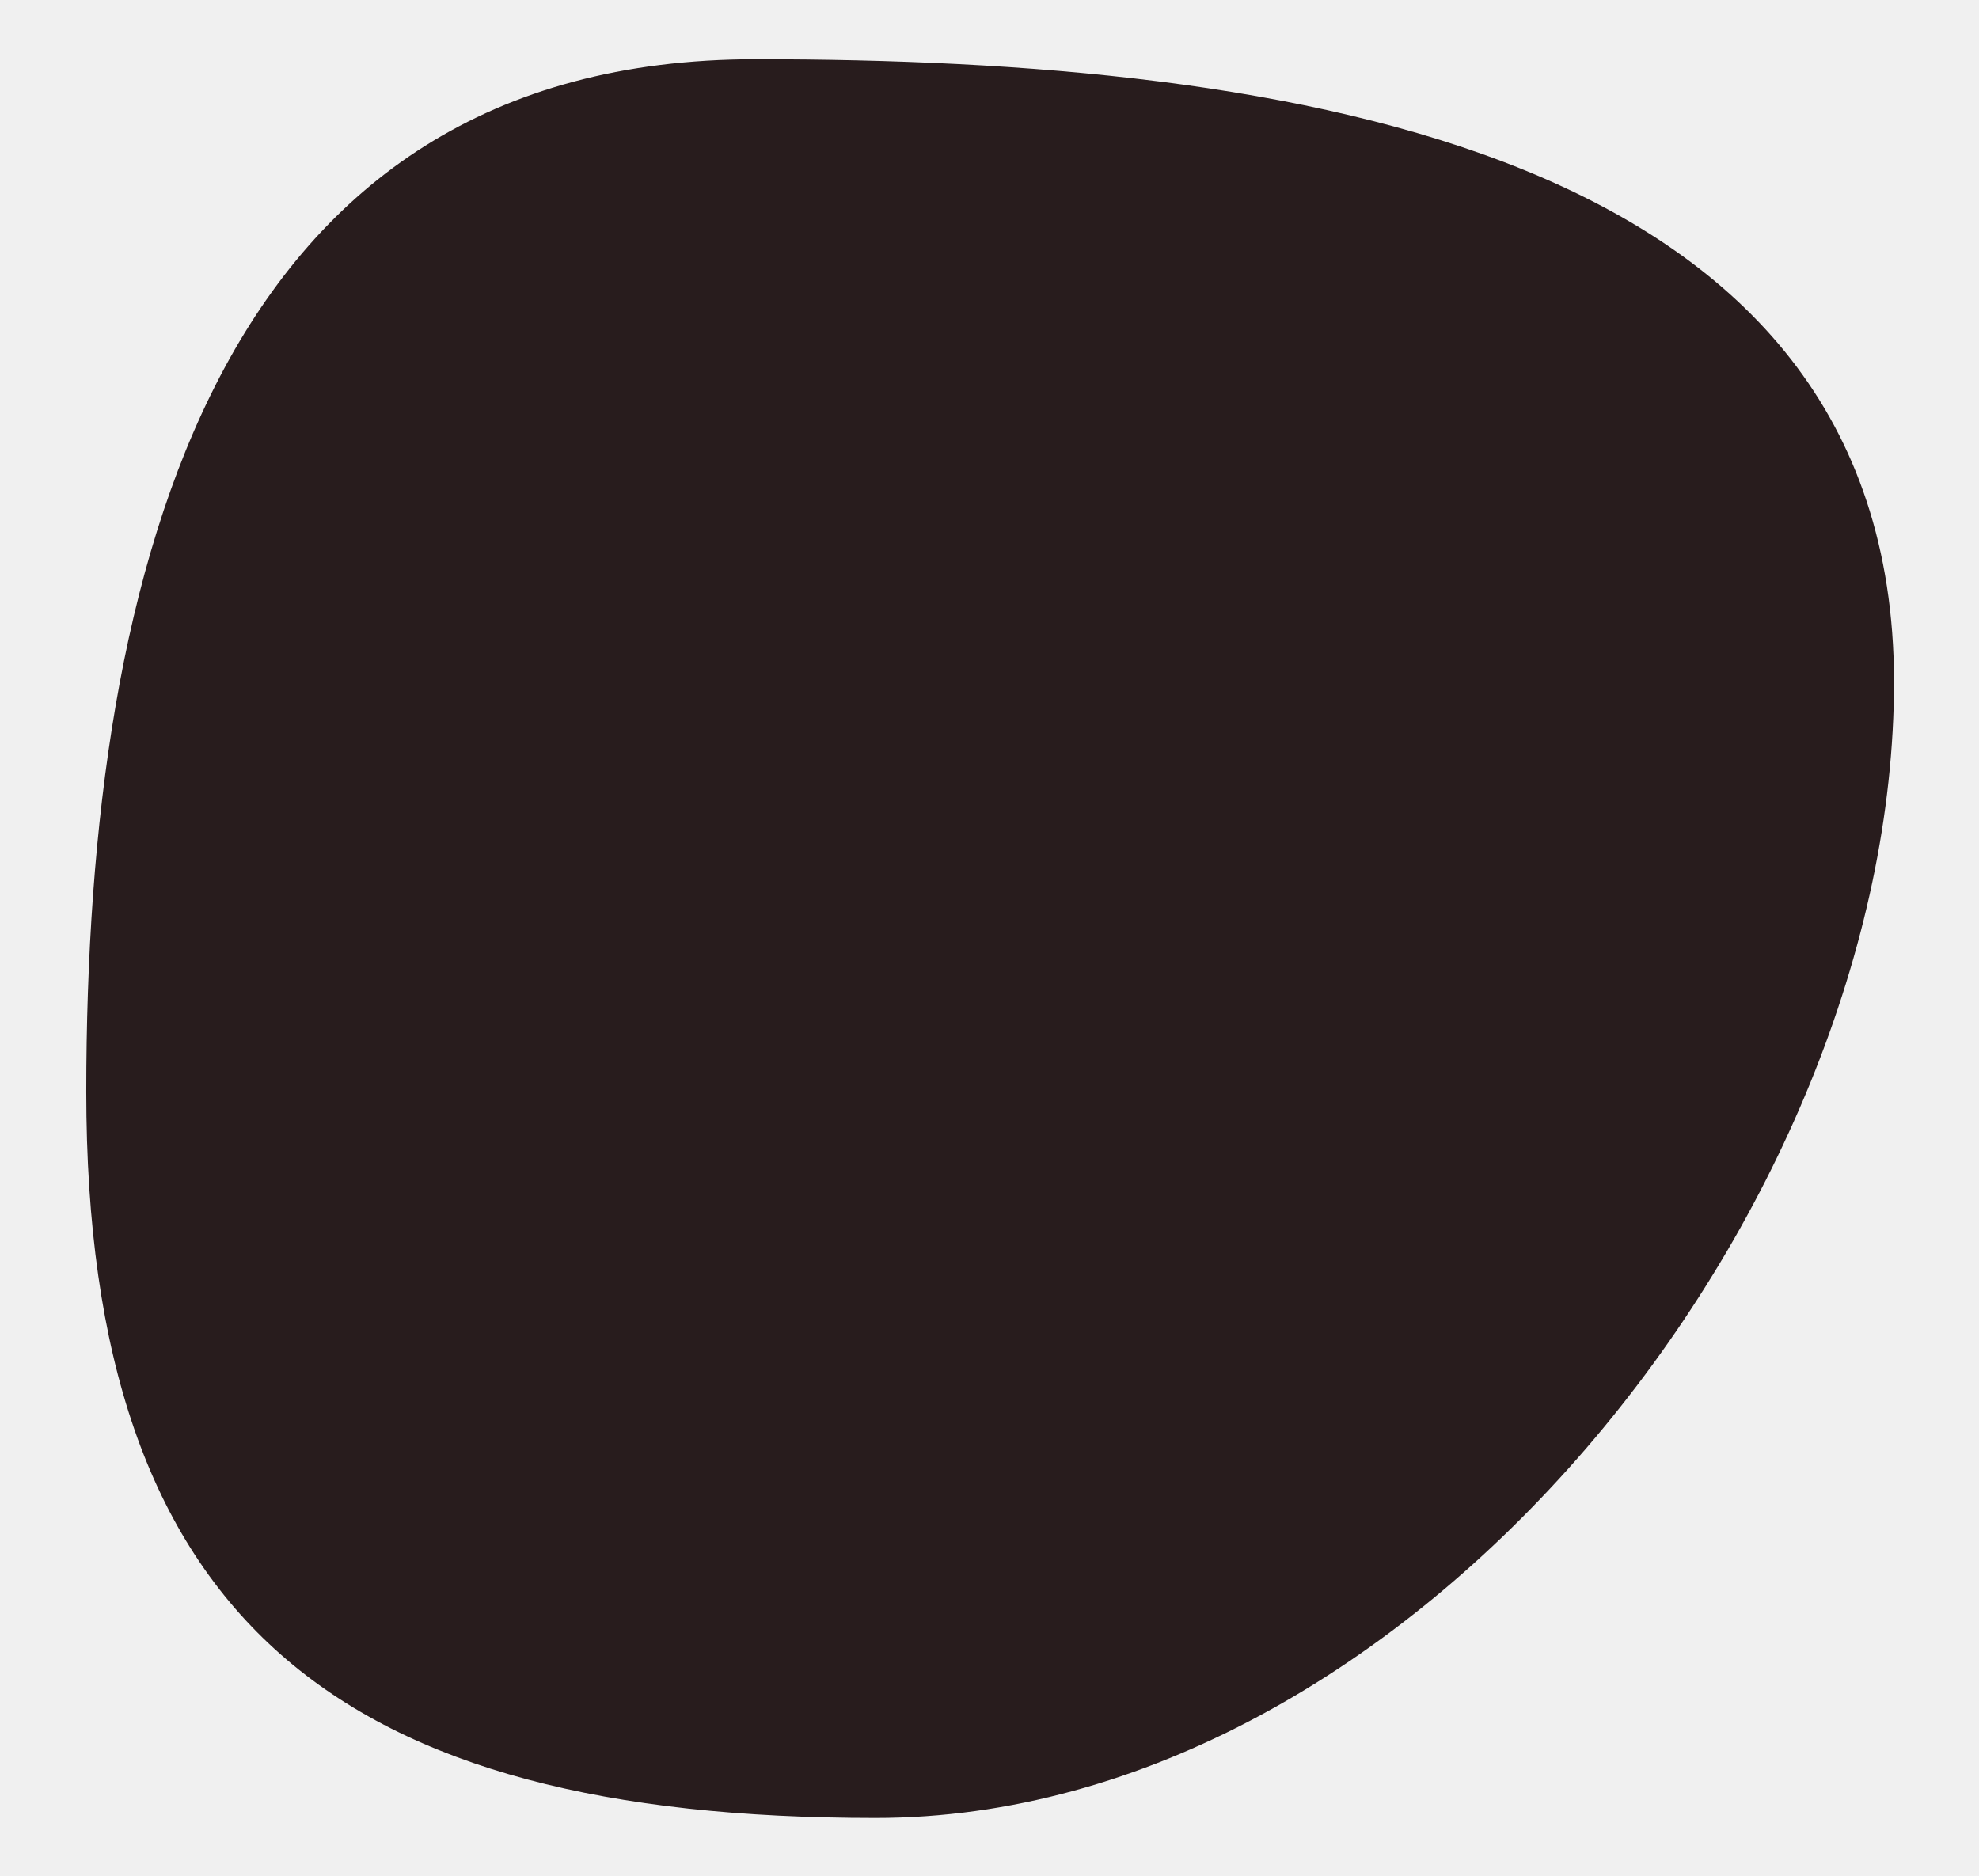
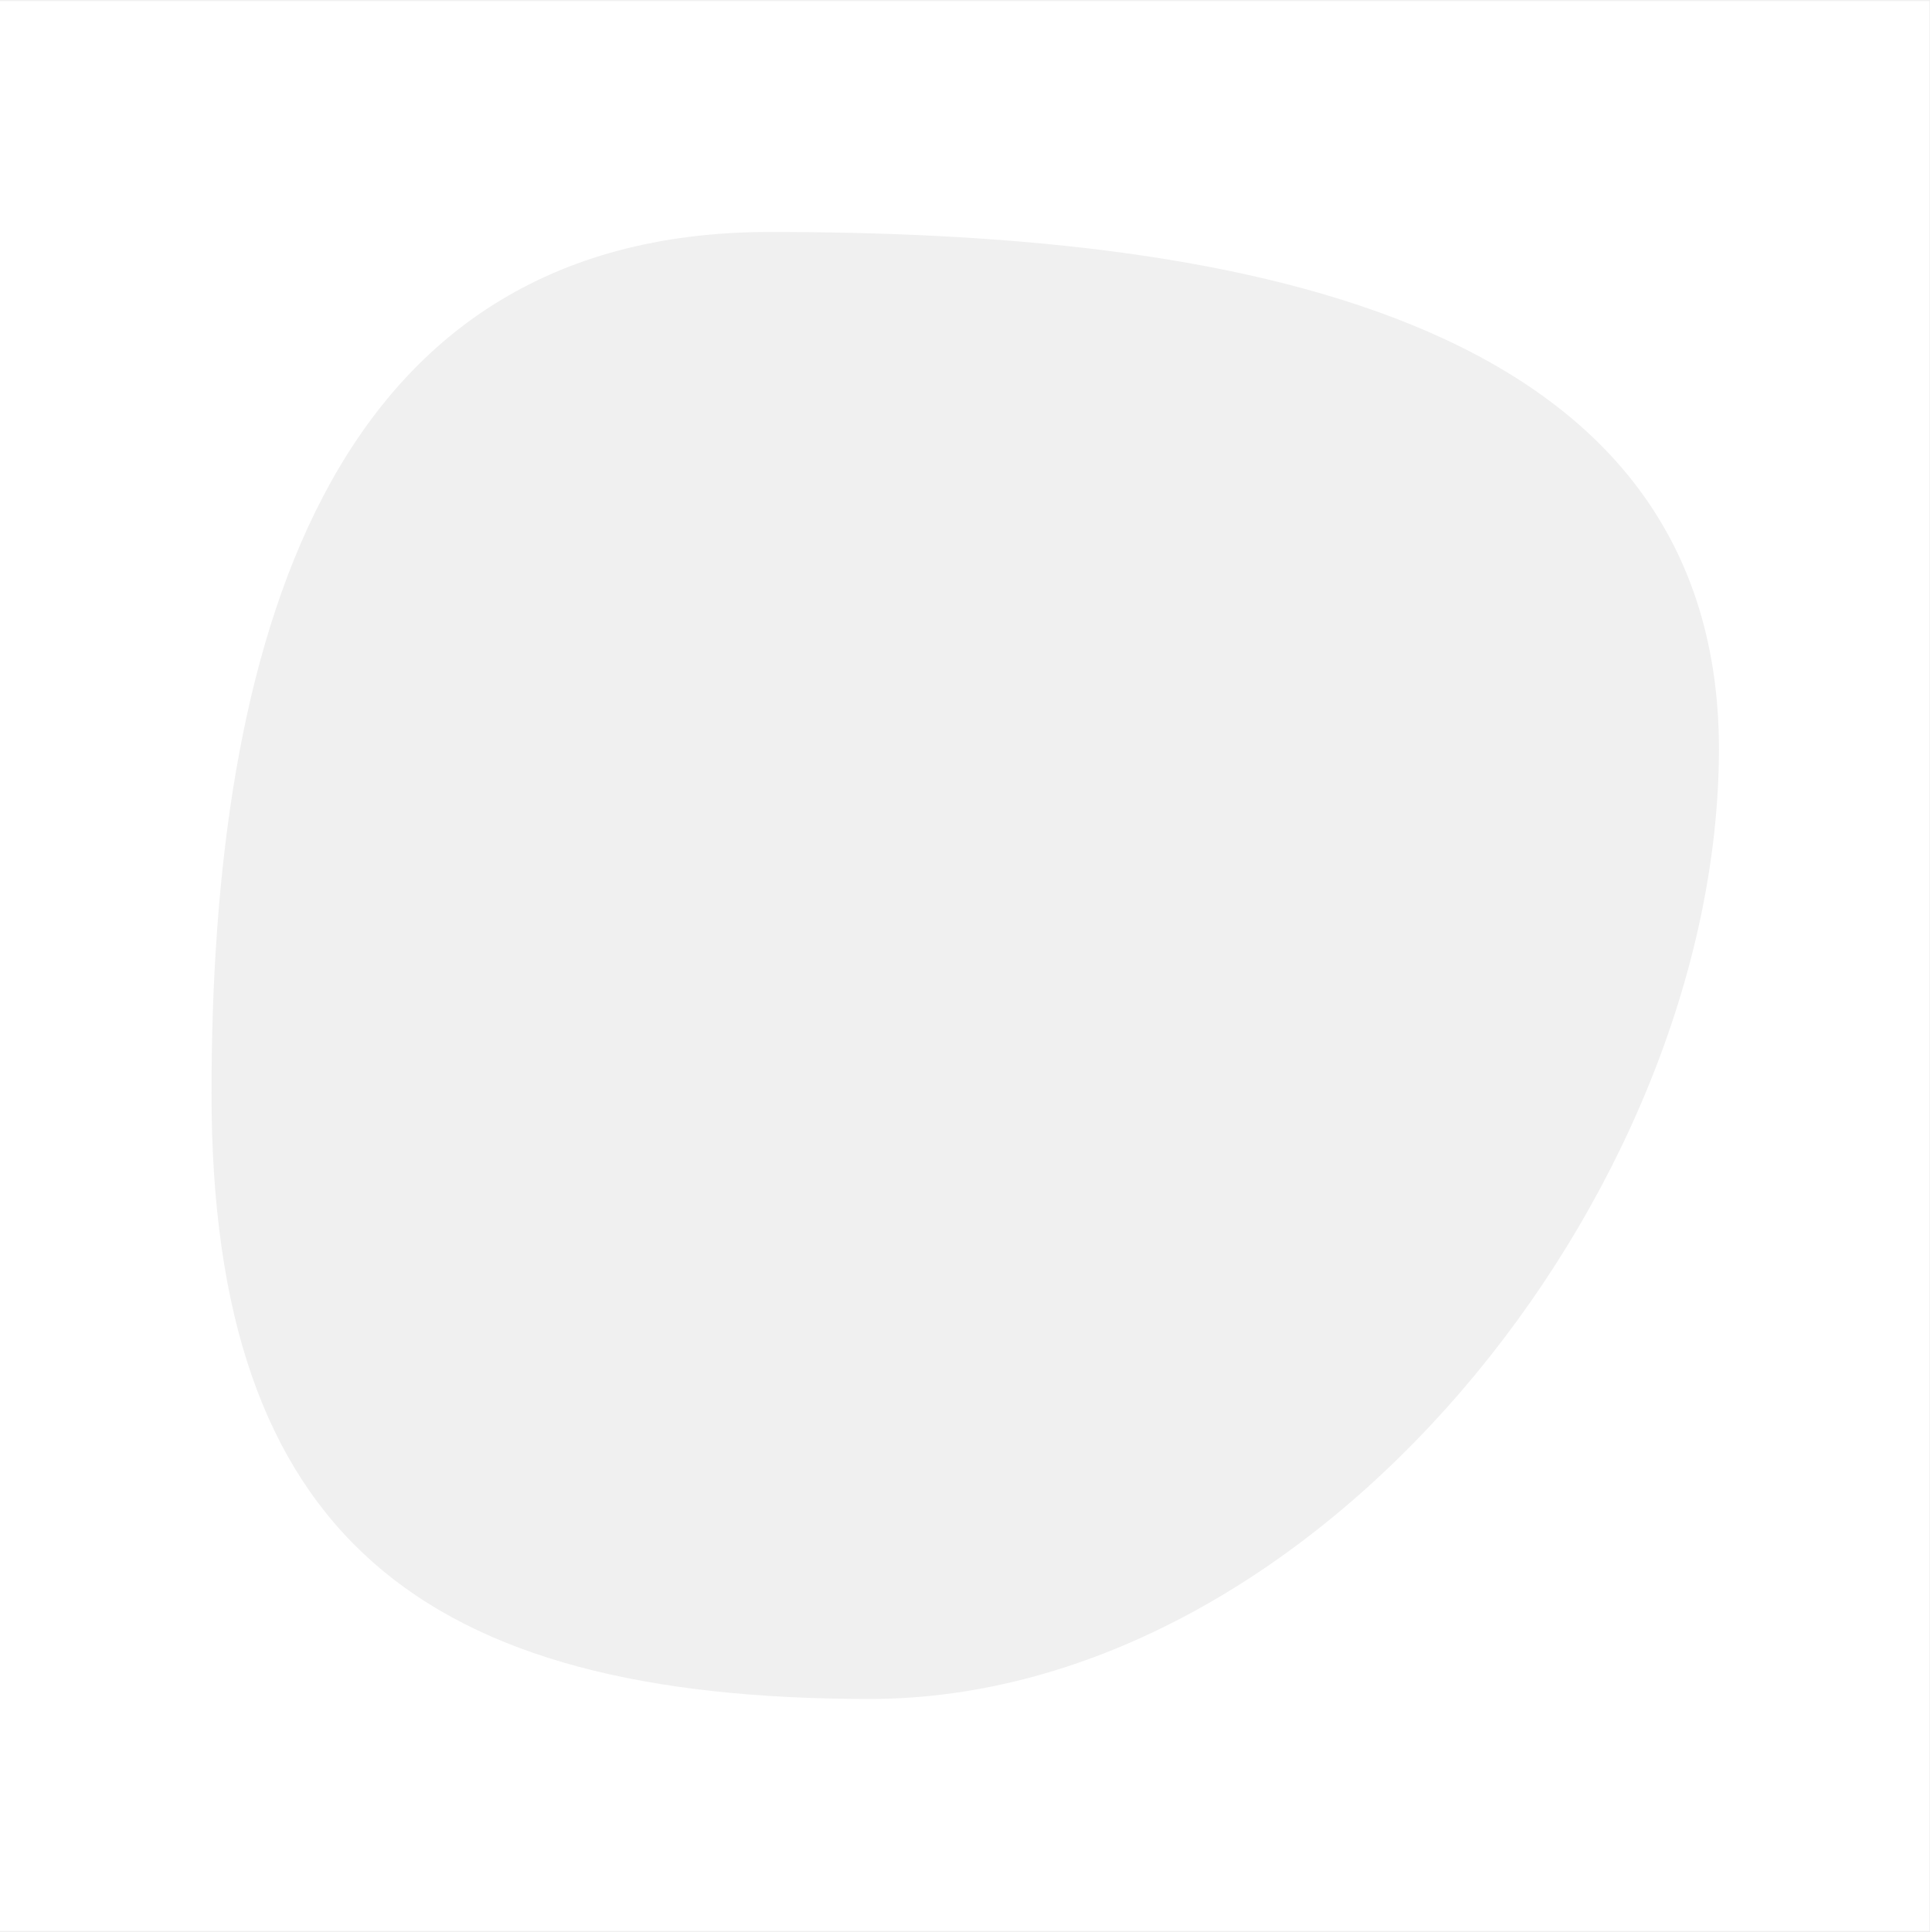
- <svg xmlns="http://www.w3.org/2000/svg" version="1.1" id="Layer_1" x="0px" y="0px" viewBox="0 0 153.7 145.7" style="enable-background:new 0 0 153.7 145.7;" xml:space="preserve">
+ <svg xmlns="http://www.w3.org/2000/svg" version="1.1" id="Layer_1" x="0px" y="0px" viewBox="0 0 179.7 179.9" style="enable-background:new 0 0 179.7 179.9;" xml:space="preserve">
  <style type="text/css">
- 	.st0{fill:#281C1D;}
+ 	.st0{fill:#fff;}
</style>
-   <path id="XMLID_51_" class="st0" d="M58.7,4.6c-41.6,0-52,38.9-52,80.2c0,41.3,19.8,56.4,61.3,56.4c41.6,0,79.1-47,79.1-88.3  C147,11.5,100.2,4.6,58.7,4.6" />
+   <path id="XMLID_91_" class="st0" d="M0,0.1v179.7h179.7V0.1H0z M81,158.2c-41.6,0-61.3-15.1-61.3-56.4c0-41.3,10.4-80.2,52-80.2  c41.6,0,88.4,7,88.4,48.2C160,111.2,122.6,158.2,81,158.2z" />
</svg>
